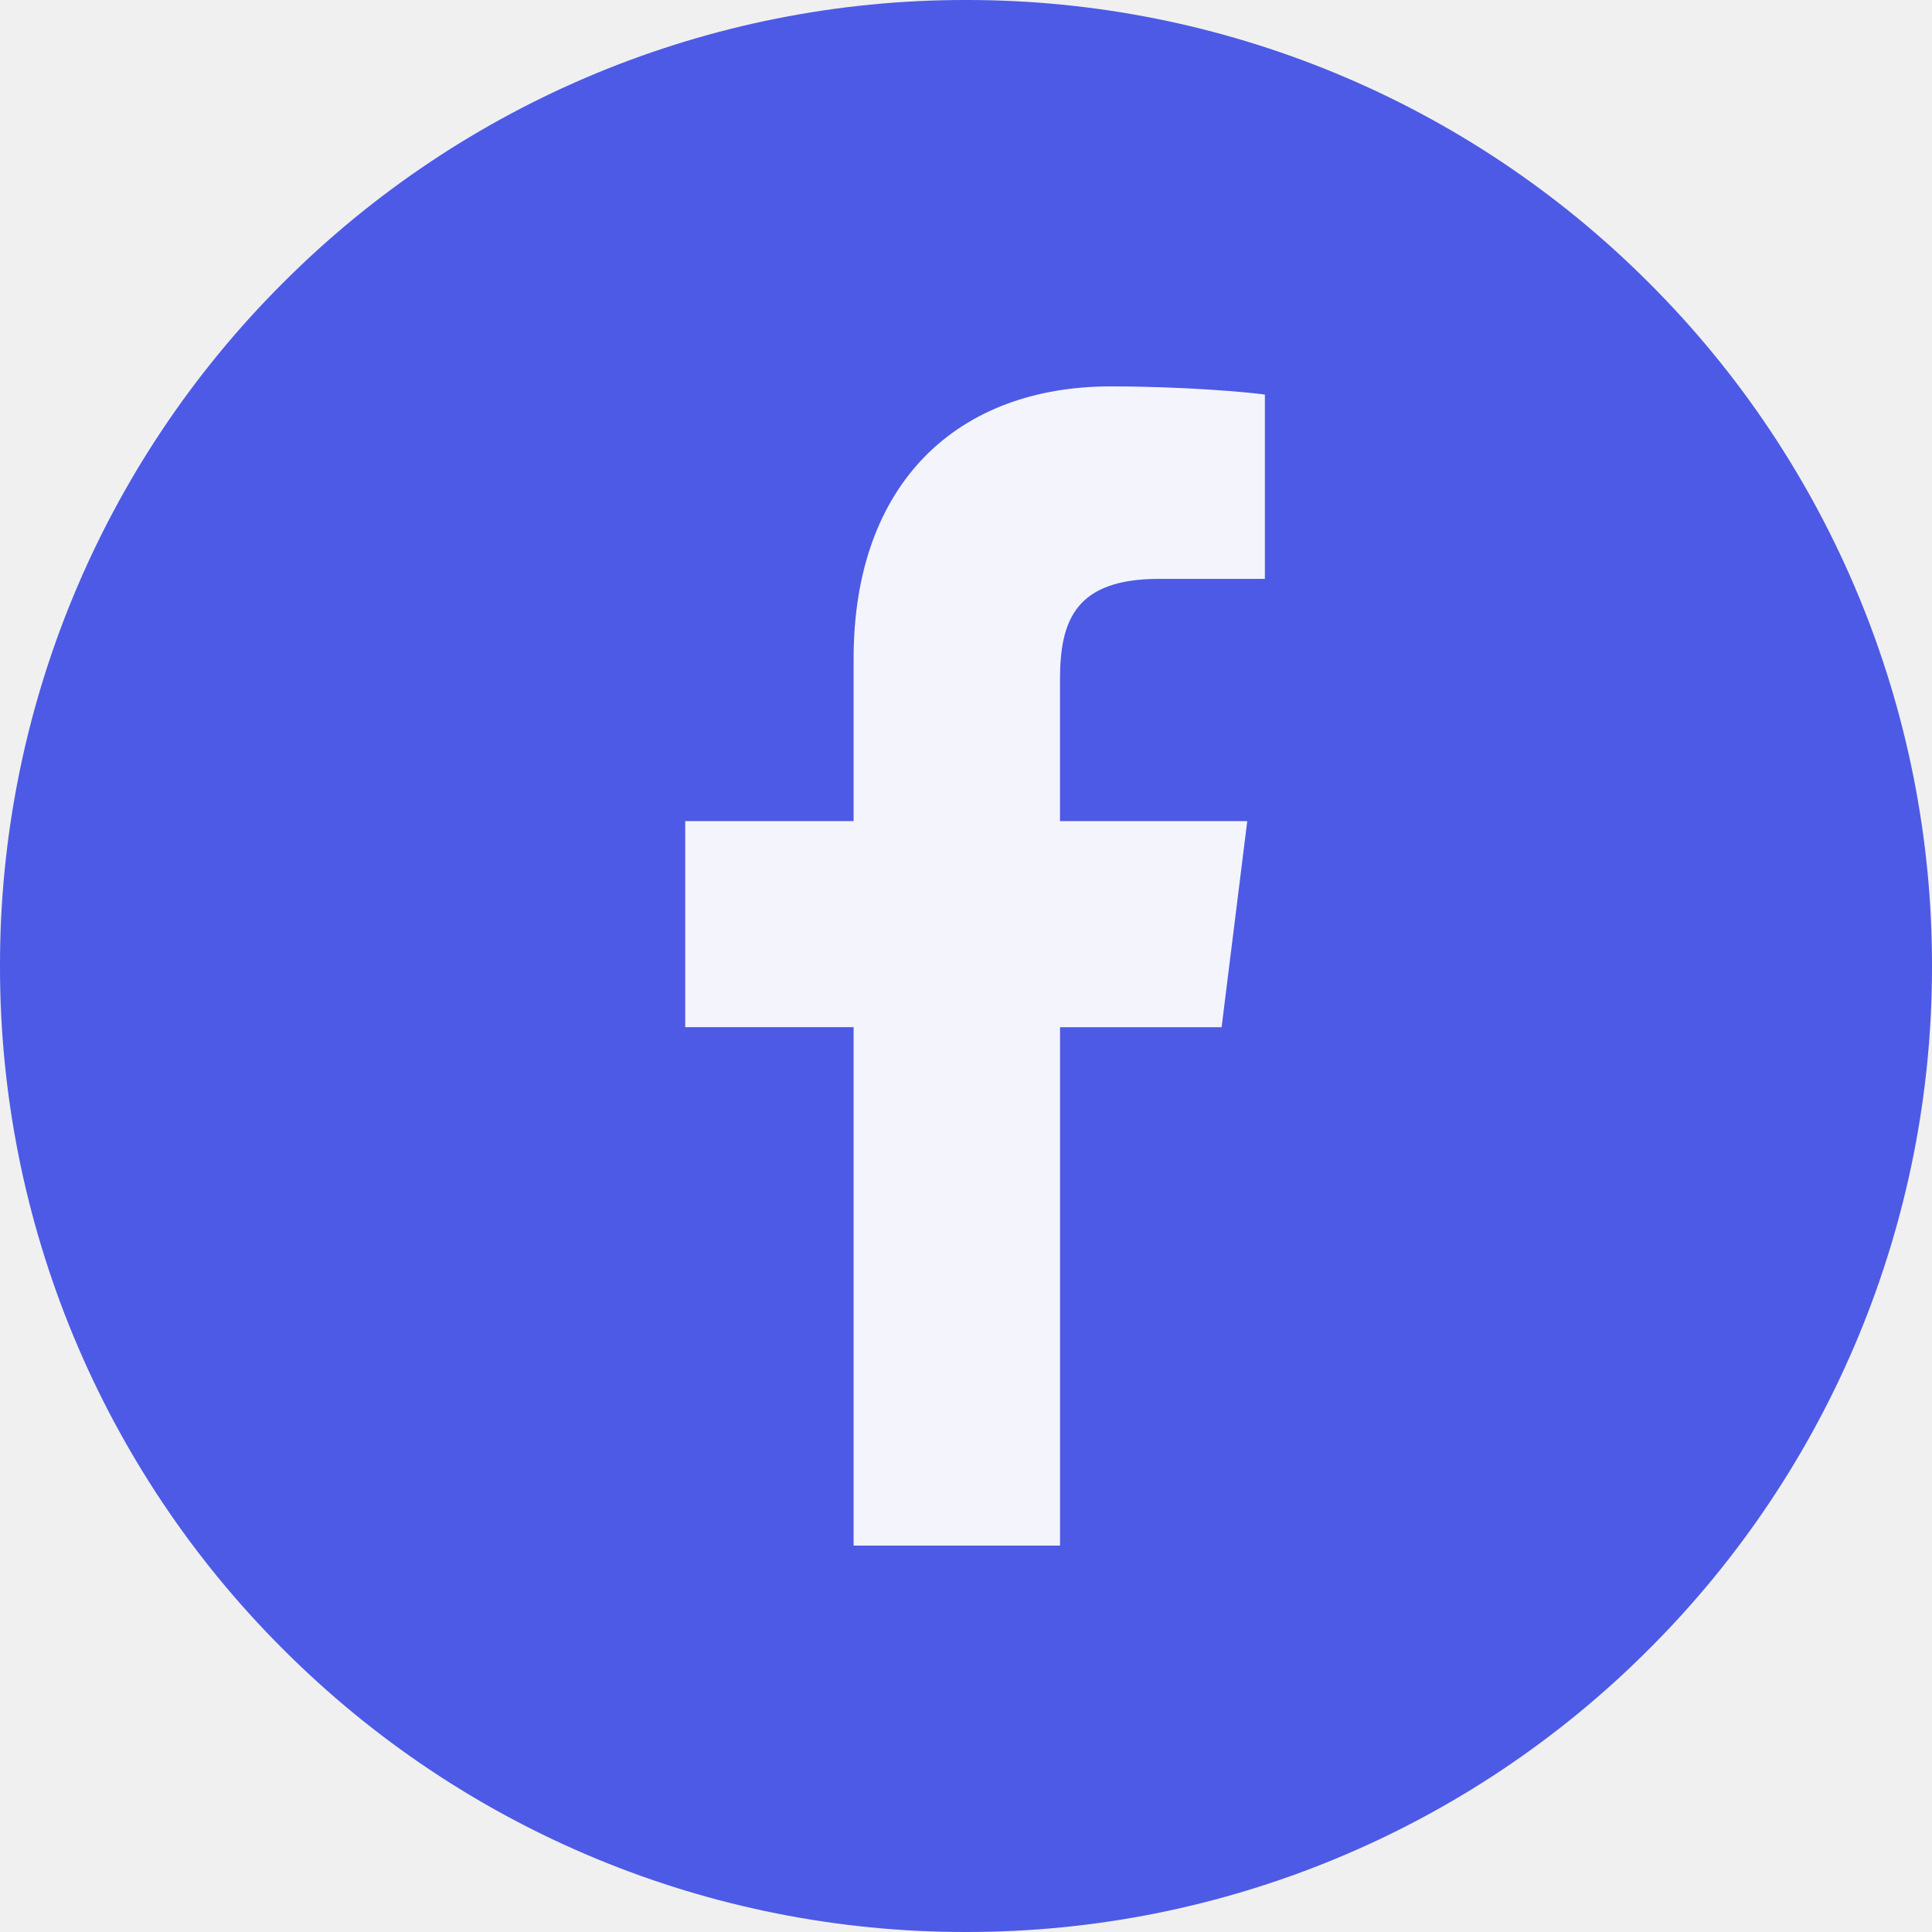
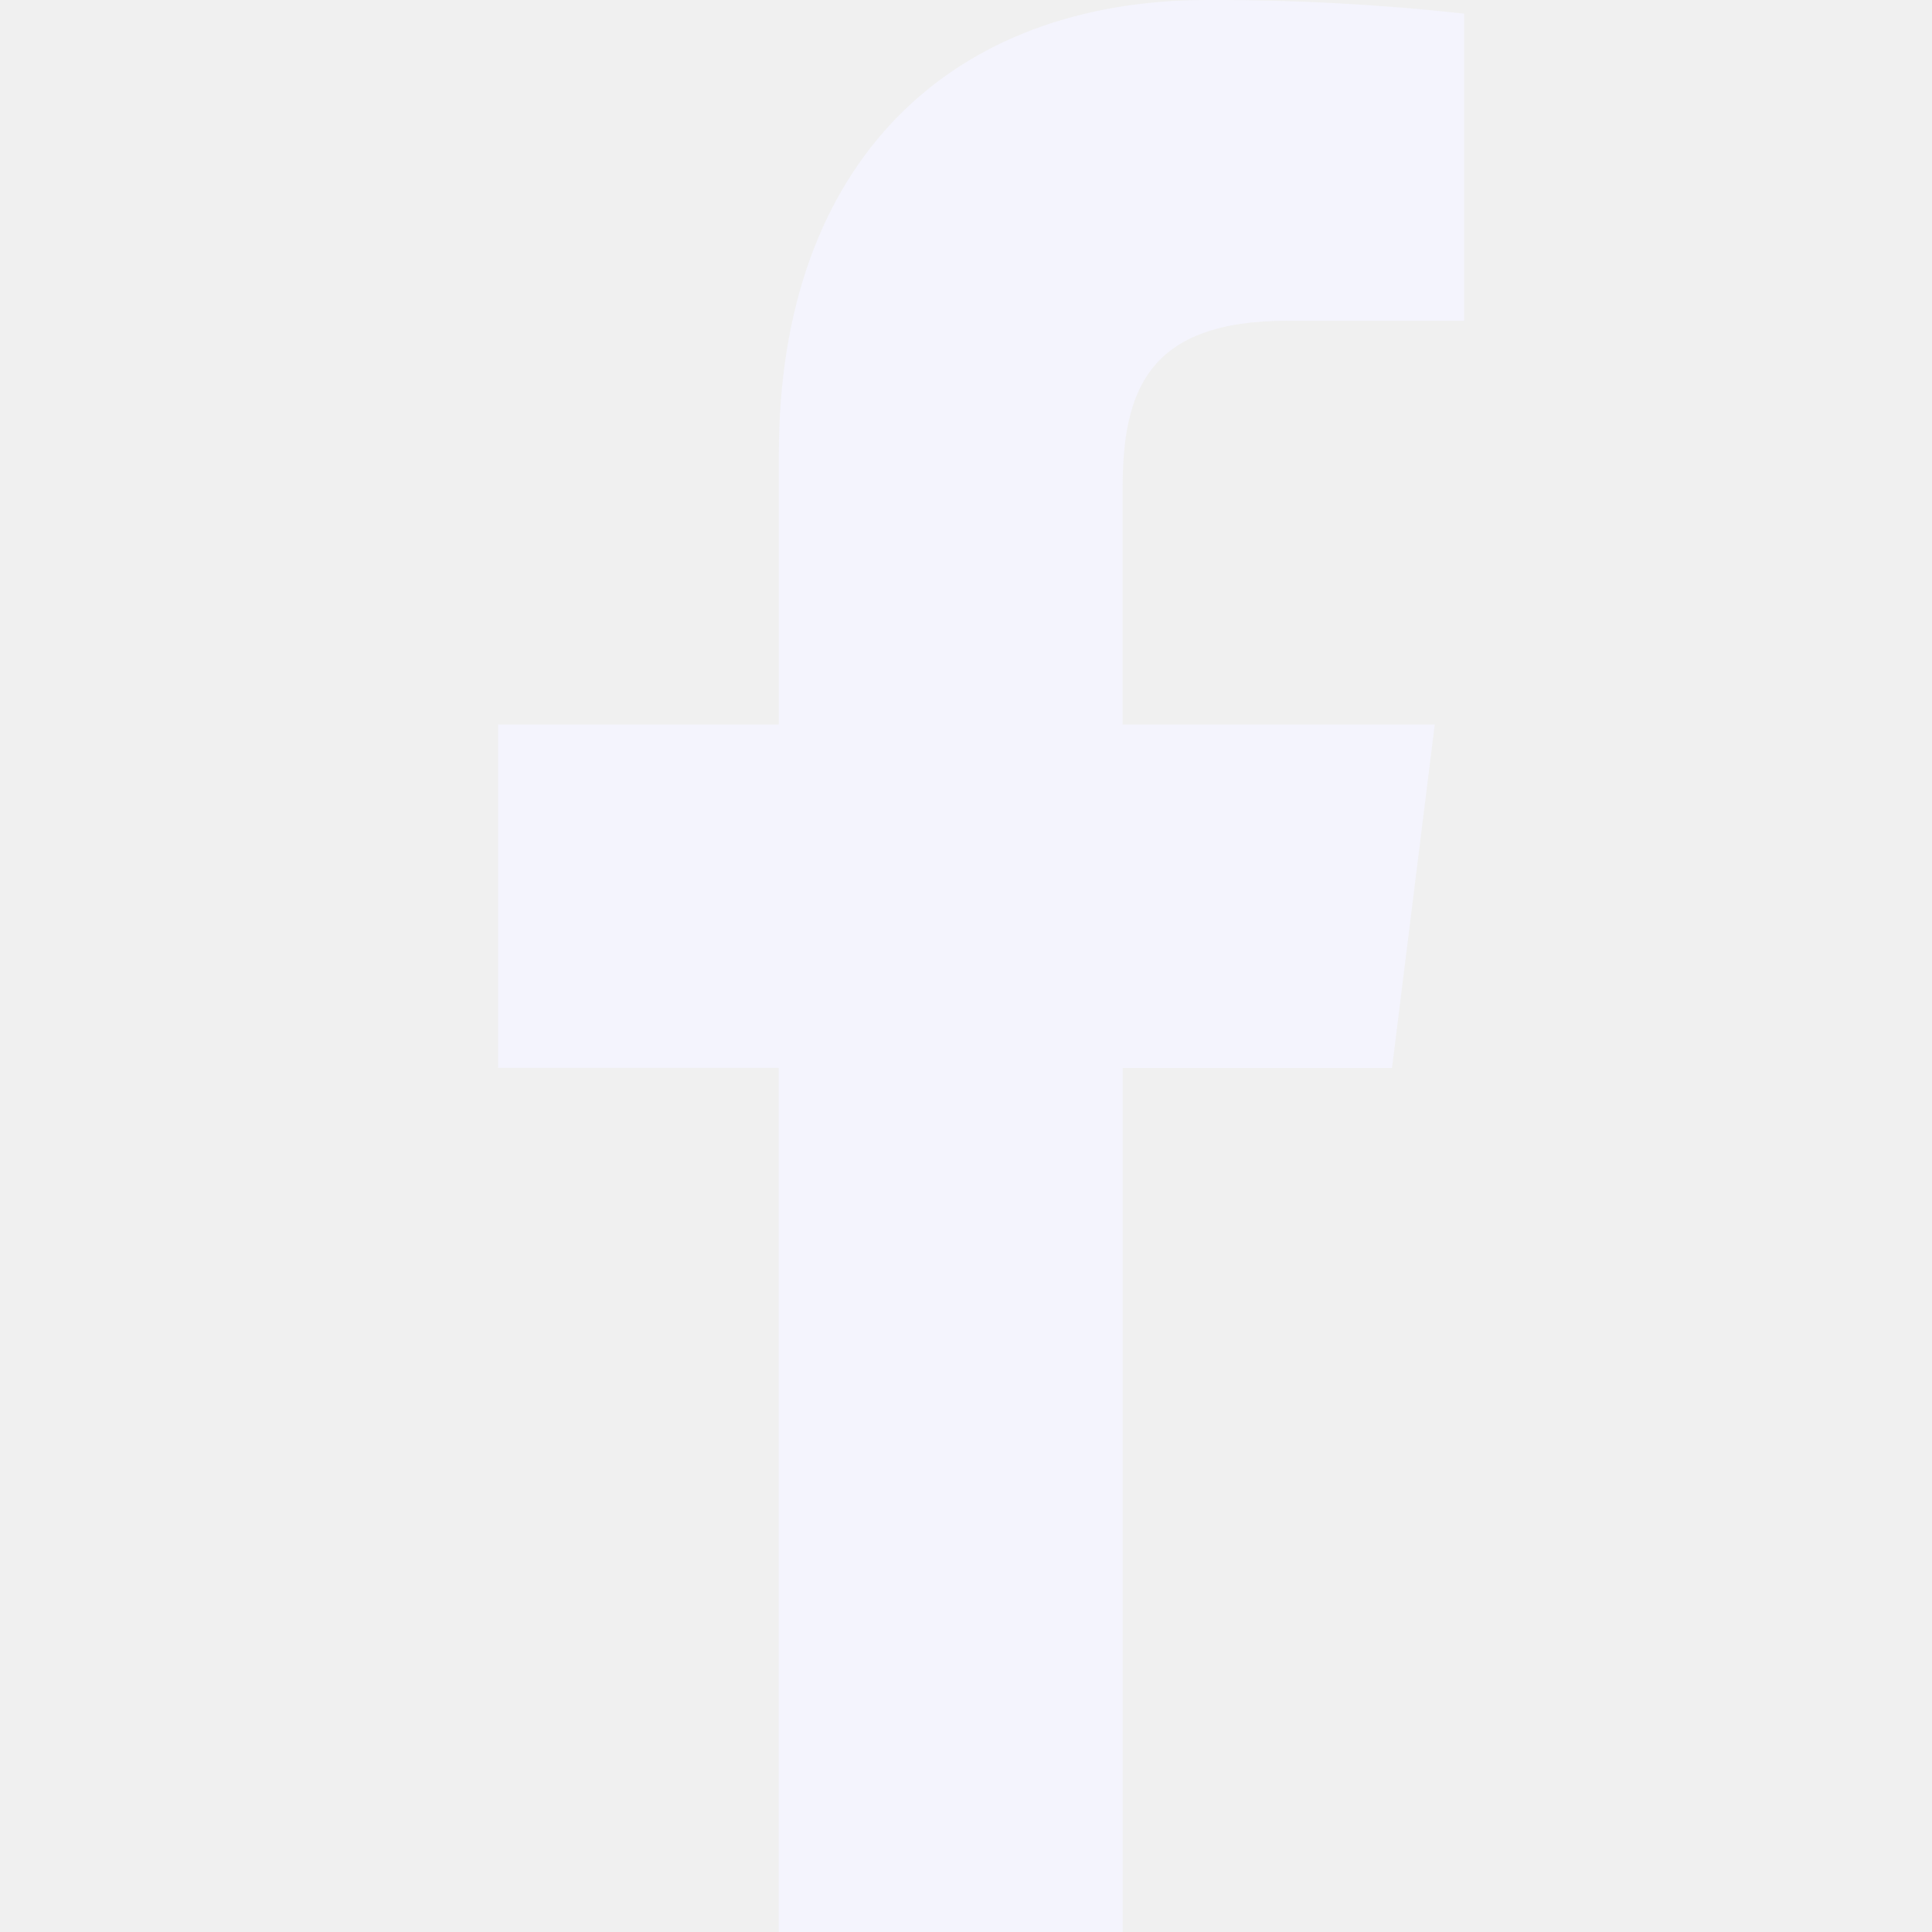
- <svg xmlns="http://www.w3.org/2000/svg" width="40" height="40" fill="none">
-   <path fill="#4D5AE5" d="M40 20a19.937 19.937 0 0 1-5.858 14.142A19.937 19.937 0 0 1 20 40a19.937 19.937 0 0 1-14.142-5.858A19.937 19.937 0 0 1 0 20 19.938 19.938 0 0 1 5.858 5.858 19.938 19.938 0 0 1 20 0a19.937 19.937 0 0 1 14.142 5.858A19.937 19.937 0 0 1 40 20Z" />
-   <path fill="#F4F4FD" d="M23.997 11.985h2.191V8.169C25.81 8.117 24.51 8 22.996 8c-3.159 0-5.323 1.987-5.323 5.639V17h-3.486v4.266h3.486V32h4.274V21.267h3.345l.531-4.266h-3.877v-2.939c.001-1.233.333-2.077 2.051-2.077Z" />
+ <svg xmlns="http://www.w3.org/2000/svg" width="16" height="16" fill="none">
+   <g clip-path="url(#a)">
+     <path fill="#F4F4FD" d="M10.665 2.657h1.46V.113A18.862 18.862 0 0 0 9.997 0C7.891 0 6.45 1.325 6.45 3.76V6H4.125v2.844h2.324V16h2.849V8.845h2.23L11.882 6H9.297V4.04c.001-.822.222-1.384 1.368-1.384Z" />
+   </g>
+   <defs>
+     <clipPath id="a">
+       <path fill="#fff" d="M0 0h16v16H0z" />
+     </clipPath>
+   </defs>
</svg>
